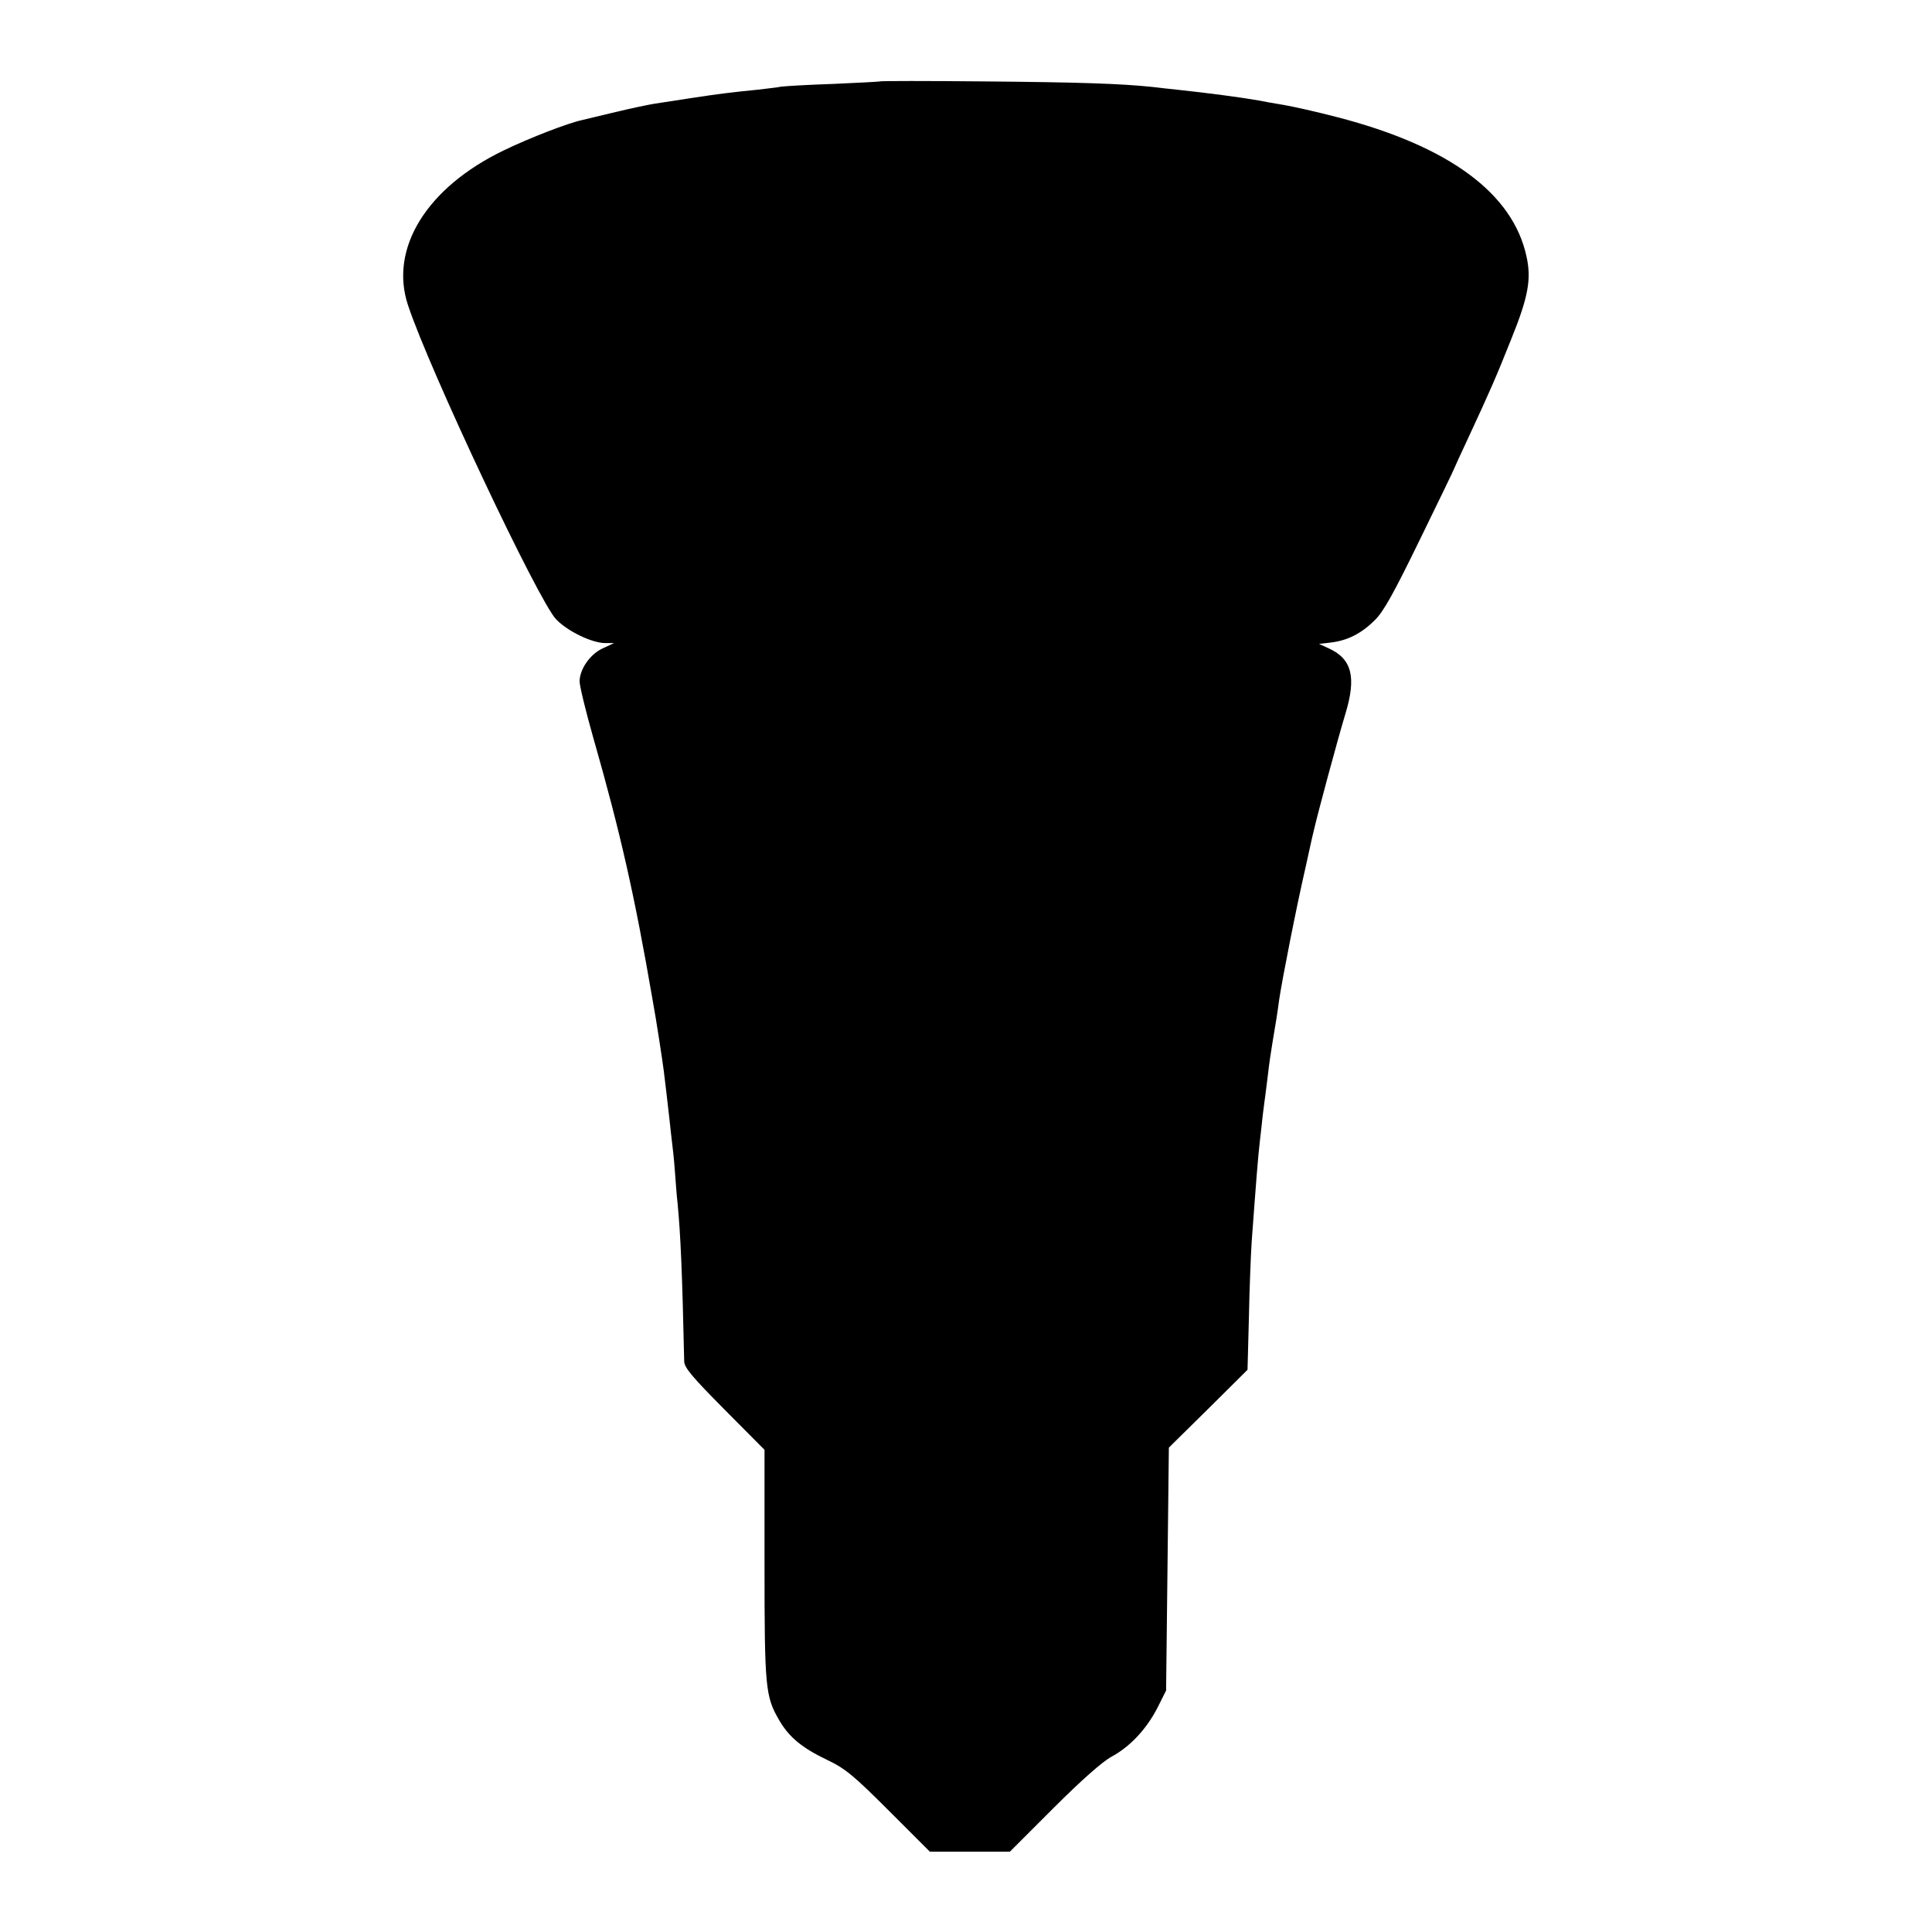
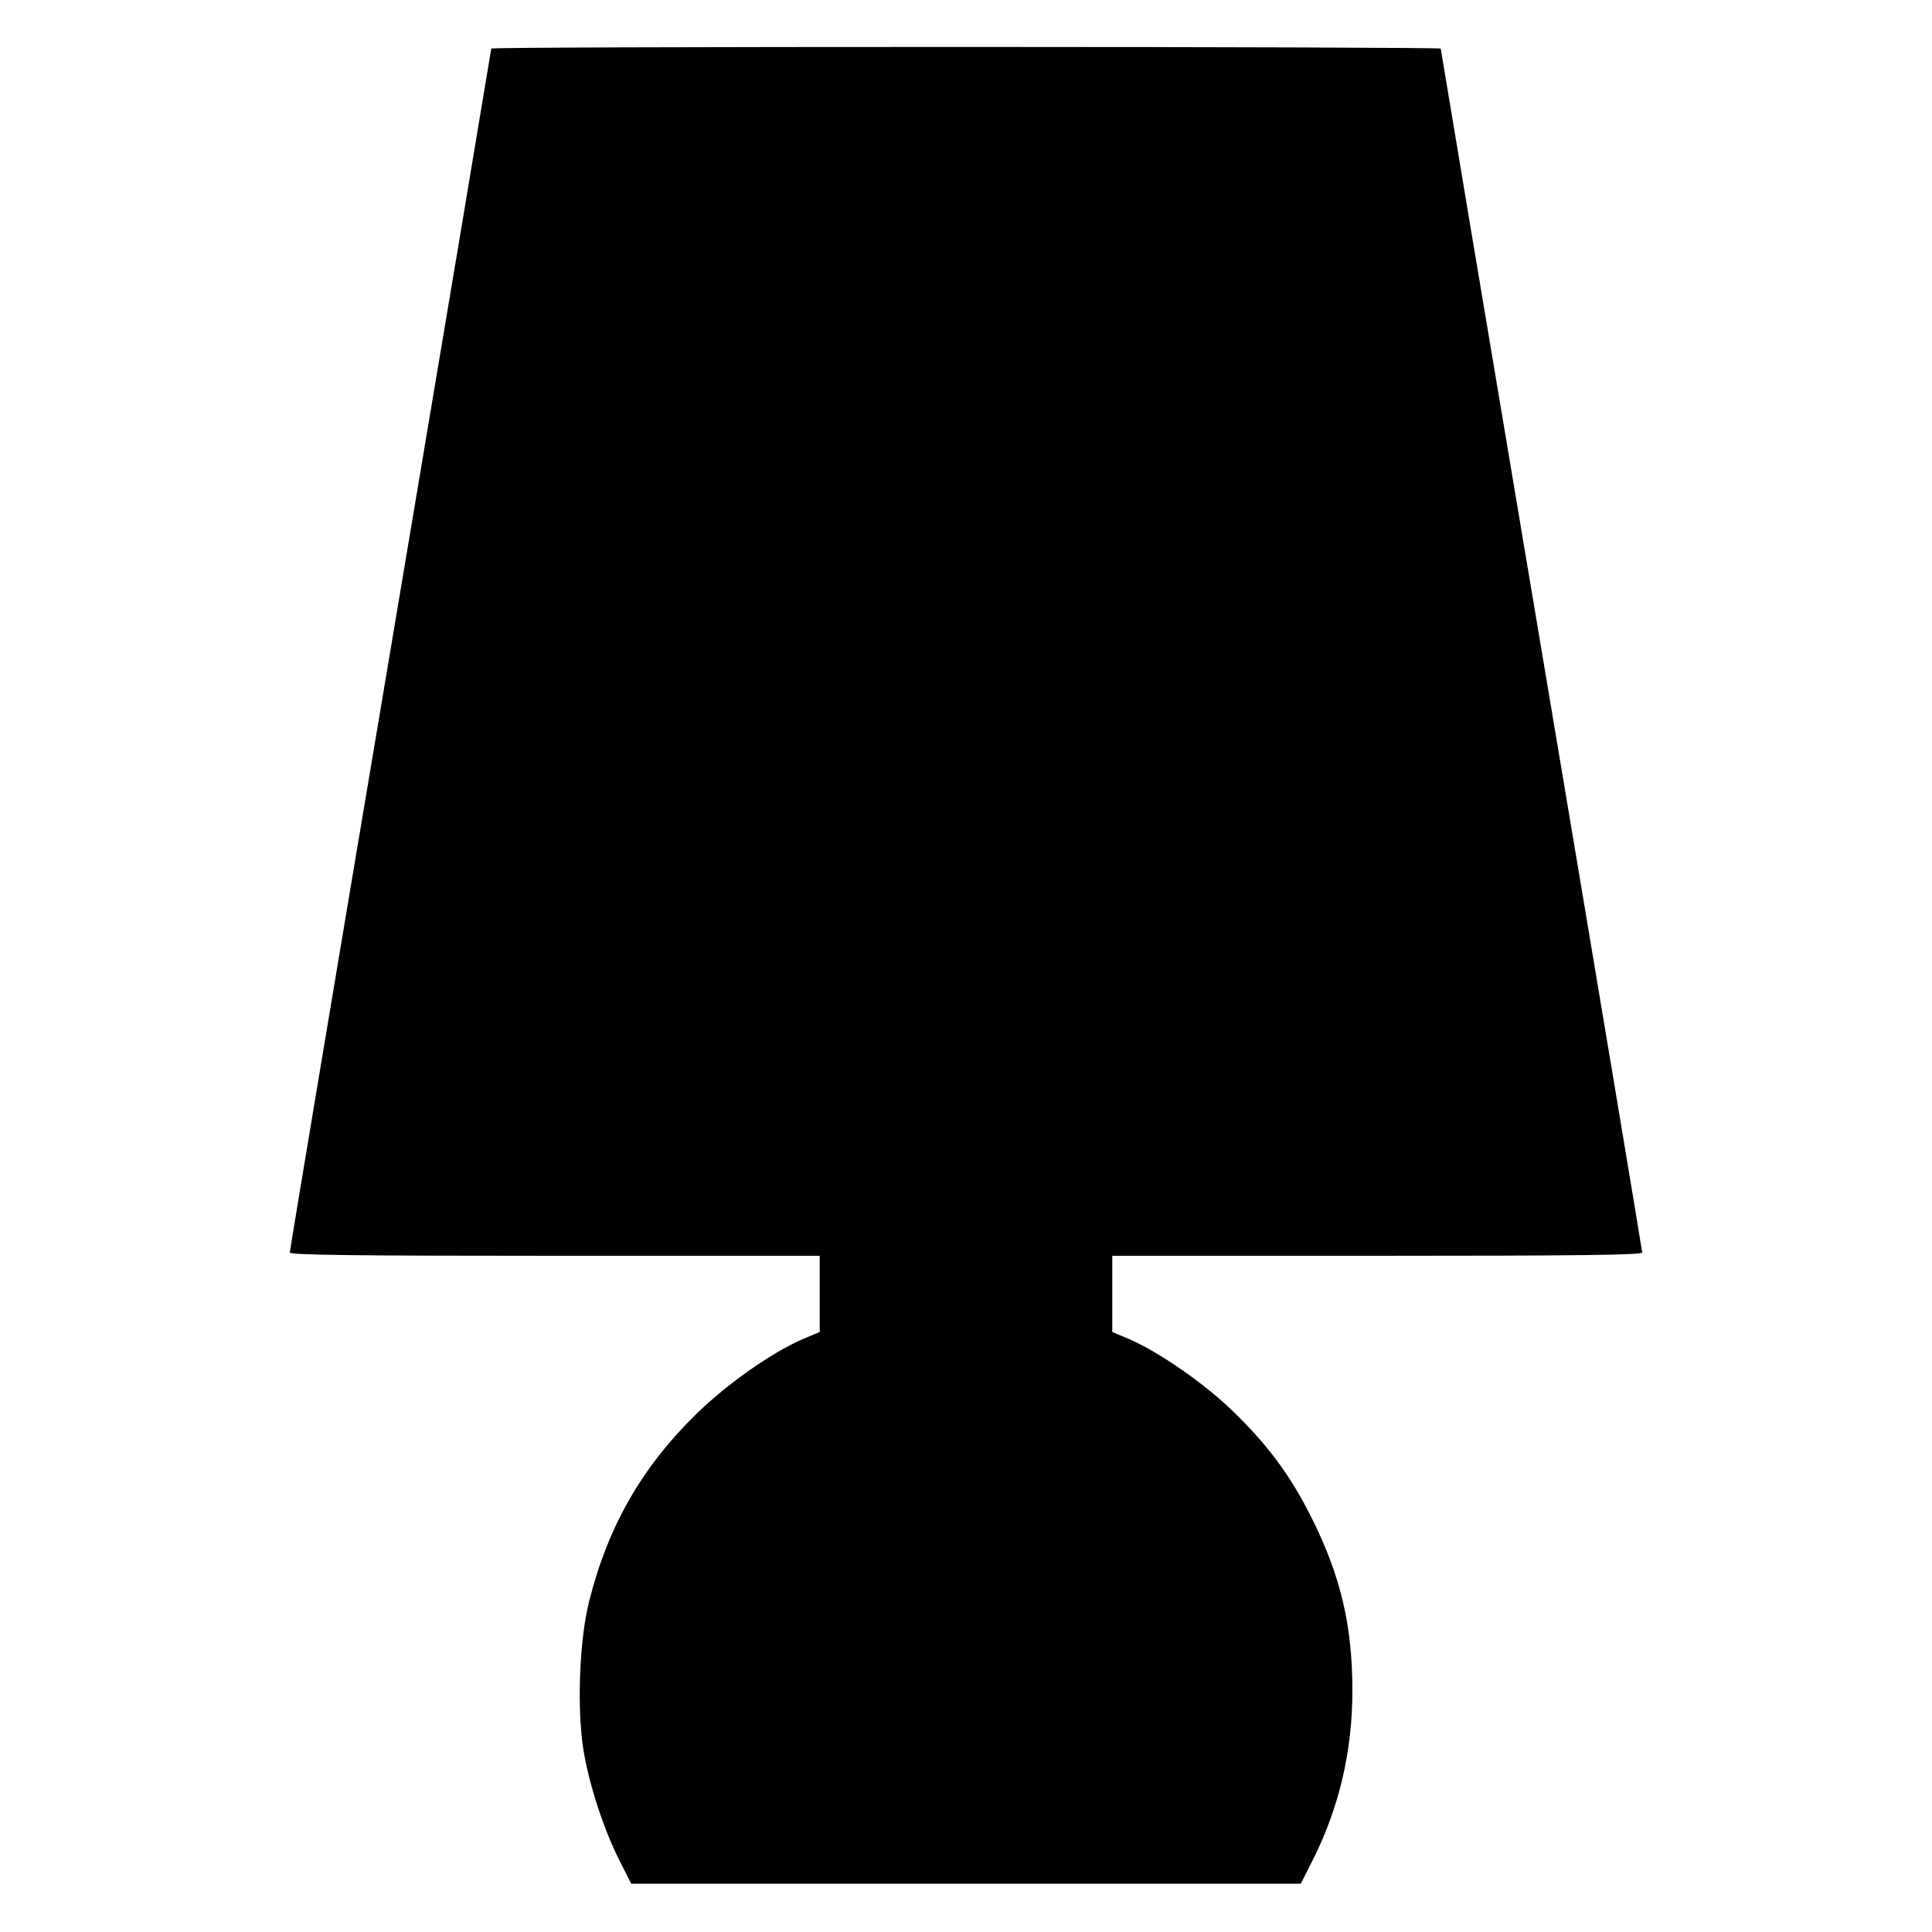
<svg xmlns="http://www.w3.org/2000/svg" version="1.0" width="700pt" height="700pt" viewBox="0 0 700 700" preserveAspectRatio="xMidYMid meet">
  <g transform="translate(0,700) scale(0.1,-0.1)" fill="#000000" stroke="none">
-     <path d="M3188 6705 c-2 -1 -77 -5 -168 -9 -91 -3 -176 -8 -190 -10 -14 -3 -52 -7 -85 -11 -91 -9 -141 -15 -245 -31 -52 -8 -111 -17 -130 -20 -19 -3 -82 -16 -140 -30 -58 -14 -112 -27 -121 -29 -51 -11 -189 -64 -284 -110 -278 -134 -415 -354 -347 -560 76 -231 473 -1073 537 -1139 41 -43 130 -86 178 -86 l32 0 -41 -19 c-46 -21 -84 -76 -84 -120 0 -16 22 -107 49 -202 99 -346 150 -572 215 -949 14 -76 36 -221 41 -260 3 -25 7 -58 9 -75 2 -16 7 -59 11 -95 4 -36 8 -76 10 -90 2 -14 7 -59 10 -100 3 -41 7 -95 10 -120 11 -113 17 -255 24 -573 1 -23 30 -57 146 -174 l145 -146 0 -416 c0 -448 3 -478 54 -565 35 -60 82 -99 172 -142 67 -32 96 -56 225 -185 l148 -148 145 0 145 0 158 158 c101 101 177 168 210 186 67 36 127 100 167 178 l31 62 5 440 5 440 143 141 142 141 5 189 c2 104 7 227 10 274 17 231 23 308 30 368 3 23 7 63 10 90 3 26 8 61 10 77 2 17 7 53 10 80 3 28 10 75 15 105 13 76 18 108 25 160 11 73 62 334 97 485 11 50 23 106 28 125 13 58 86 329 115 425 40 132 23 198 -61 236 l-35 16 43 5 c59 7 110 32 158 80 32 30 69 97 165 294 69 141 125 257 125 259 0 1 20 45 44 96 86 185 106 231 161 369 62 153 74 218 56 300 -49 229 -280 400 -684 505 -73 19 -161 39 -197 45 -36 6 -76 13 -90 16 -55 10 -182 27 -295 39 -27 3 -68 7 -90 10 -114 12 -265 17 -607 20 -207 2 -378 2 -380 0z" />
+     <path d="M1780 6824 c0 -3 -164 -983 -365 -2178 -201 -1194 -365 -2177 -365 -2184 0 -9 222 -12 960 -12 l960 0 0 -138 0 -138 -64 -27 c-112 -49 -271 -161 -381 -268 -199 -194 -323 -410 -391 -683 -35 -140 -44 -387 -20 -537 21 -127 73 -286 130 -399 l43 -85 1213 0 1213 0 43 85 c96 190 144 396 144 614 0 234 -42 414 -145 621 -77 156 -160 268 -289 393 -102 99 -265 212 -372 259 l-64 27 0 138 0 138 960 0 c731 0 960 3 960 12 0 6 -164 989 -365 2184 -201 1195 -365 2175 -365 2178 0 3 -774 6 -1720 6 -946 0 -1720 -2 -1720 -6z" />
  </g>
</svg>
